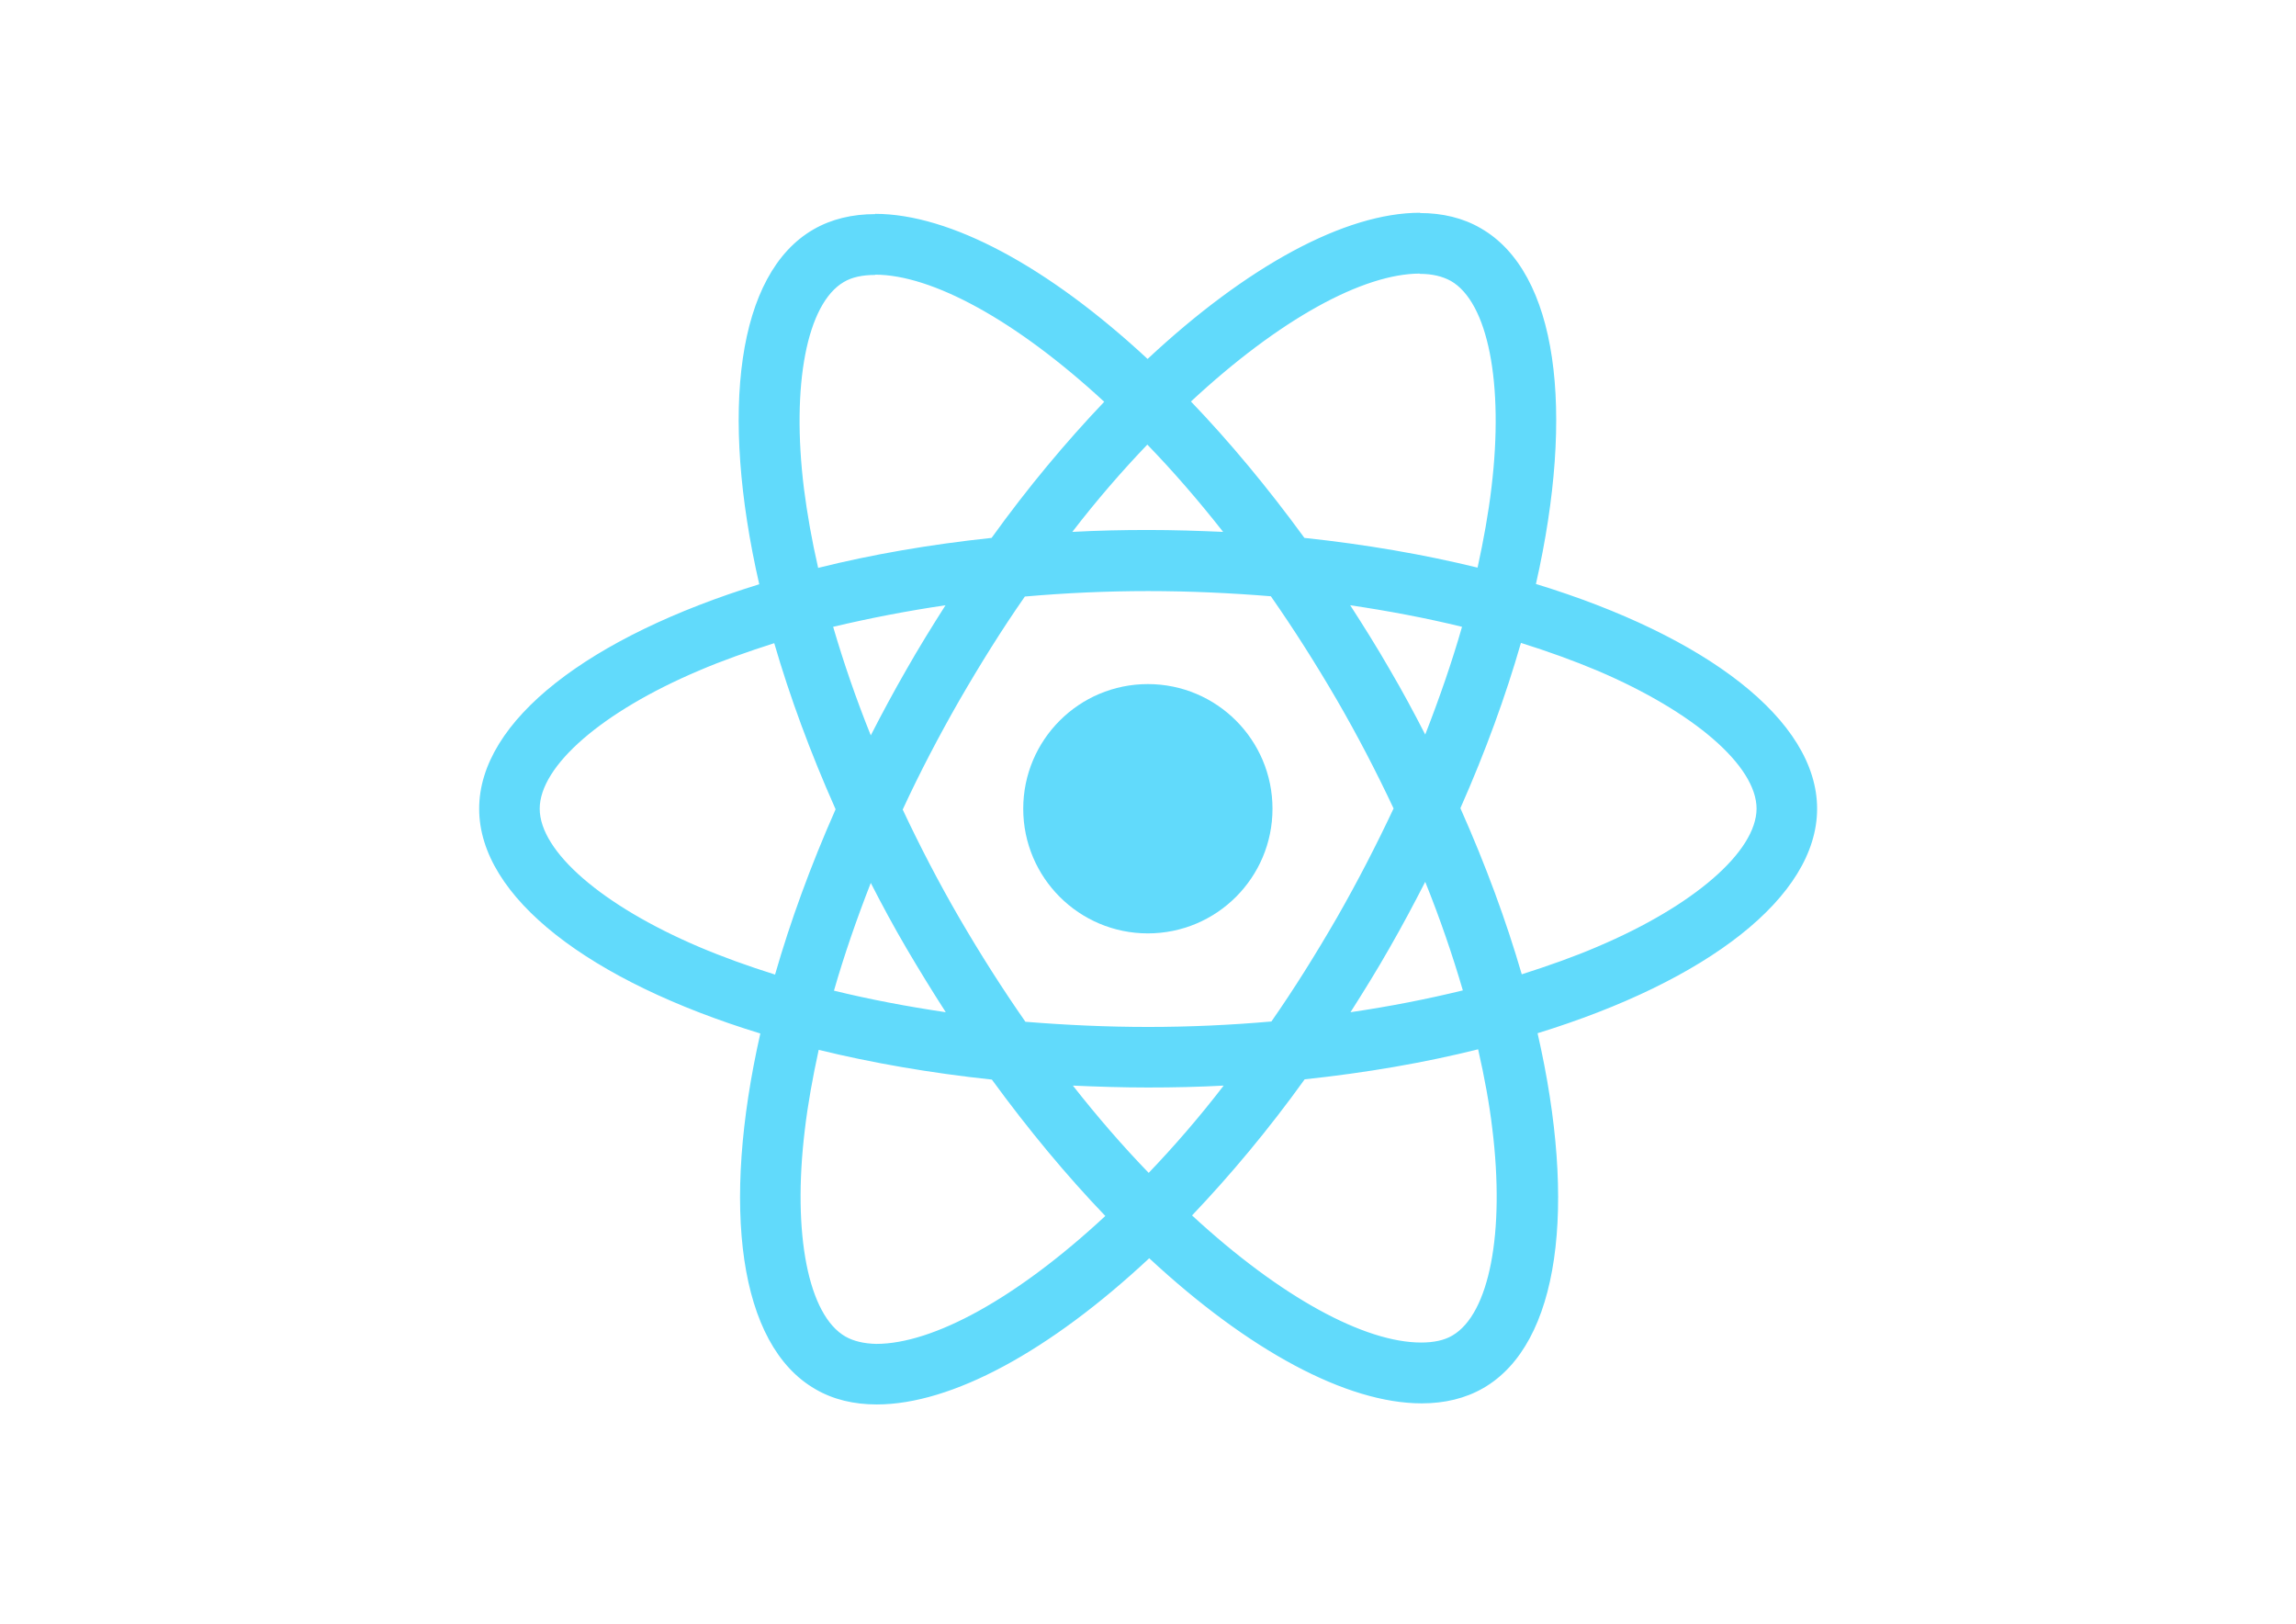
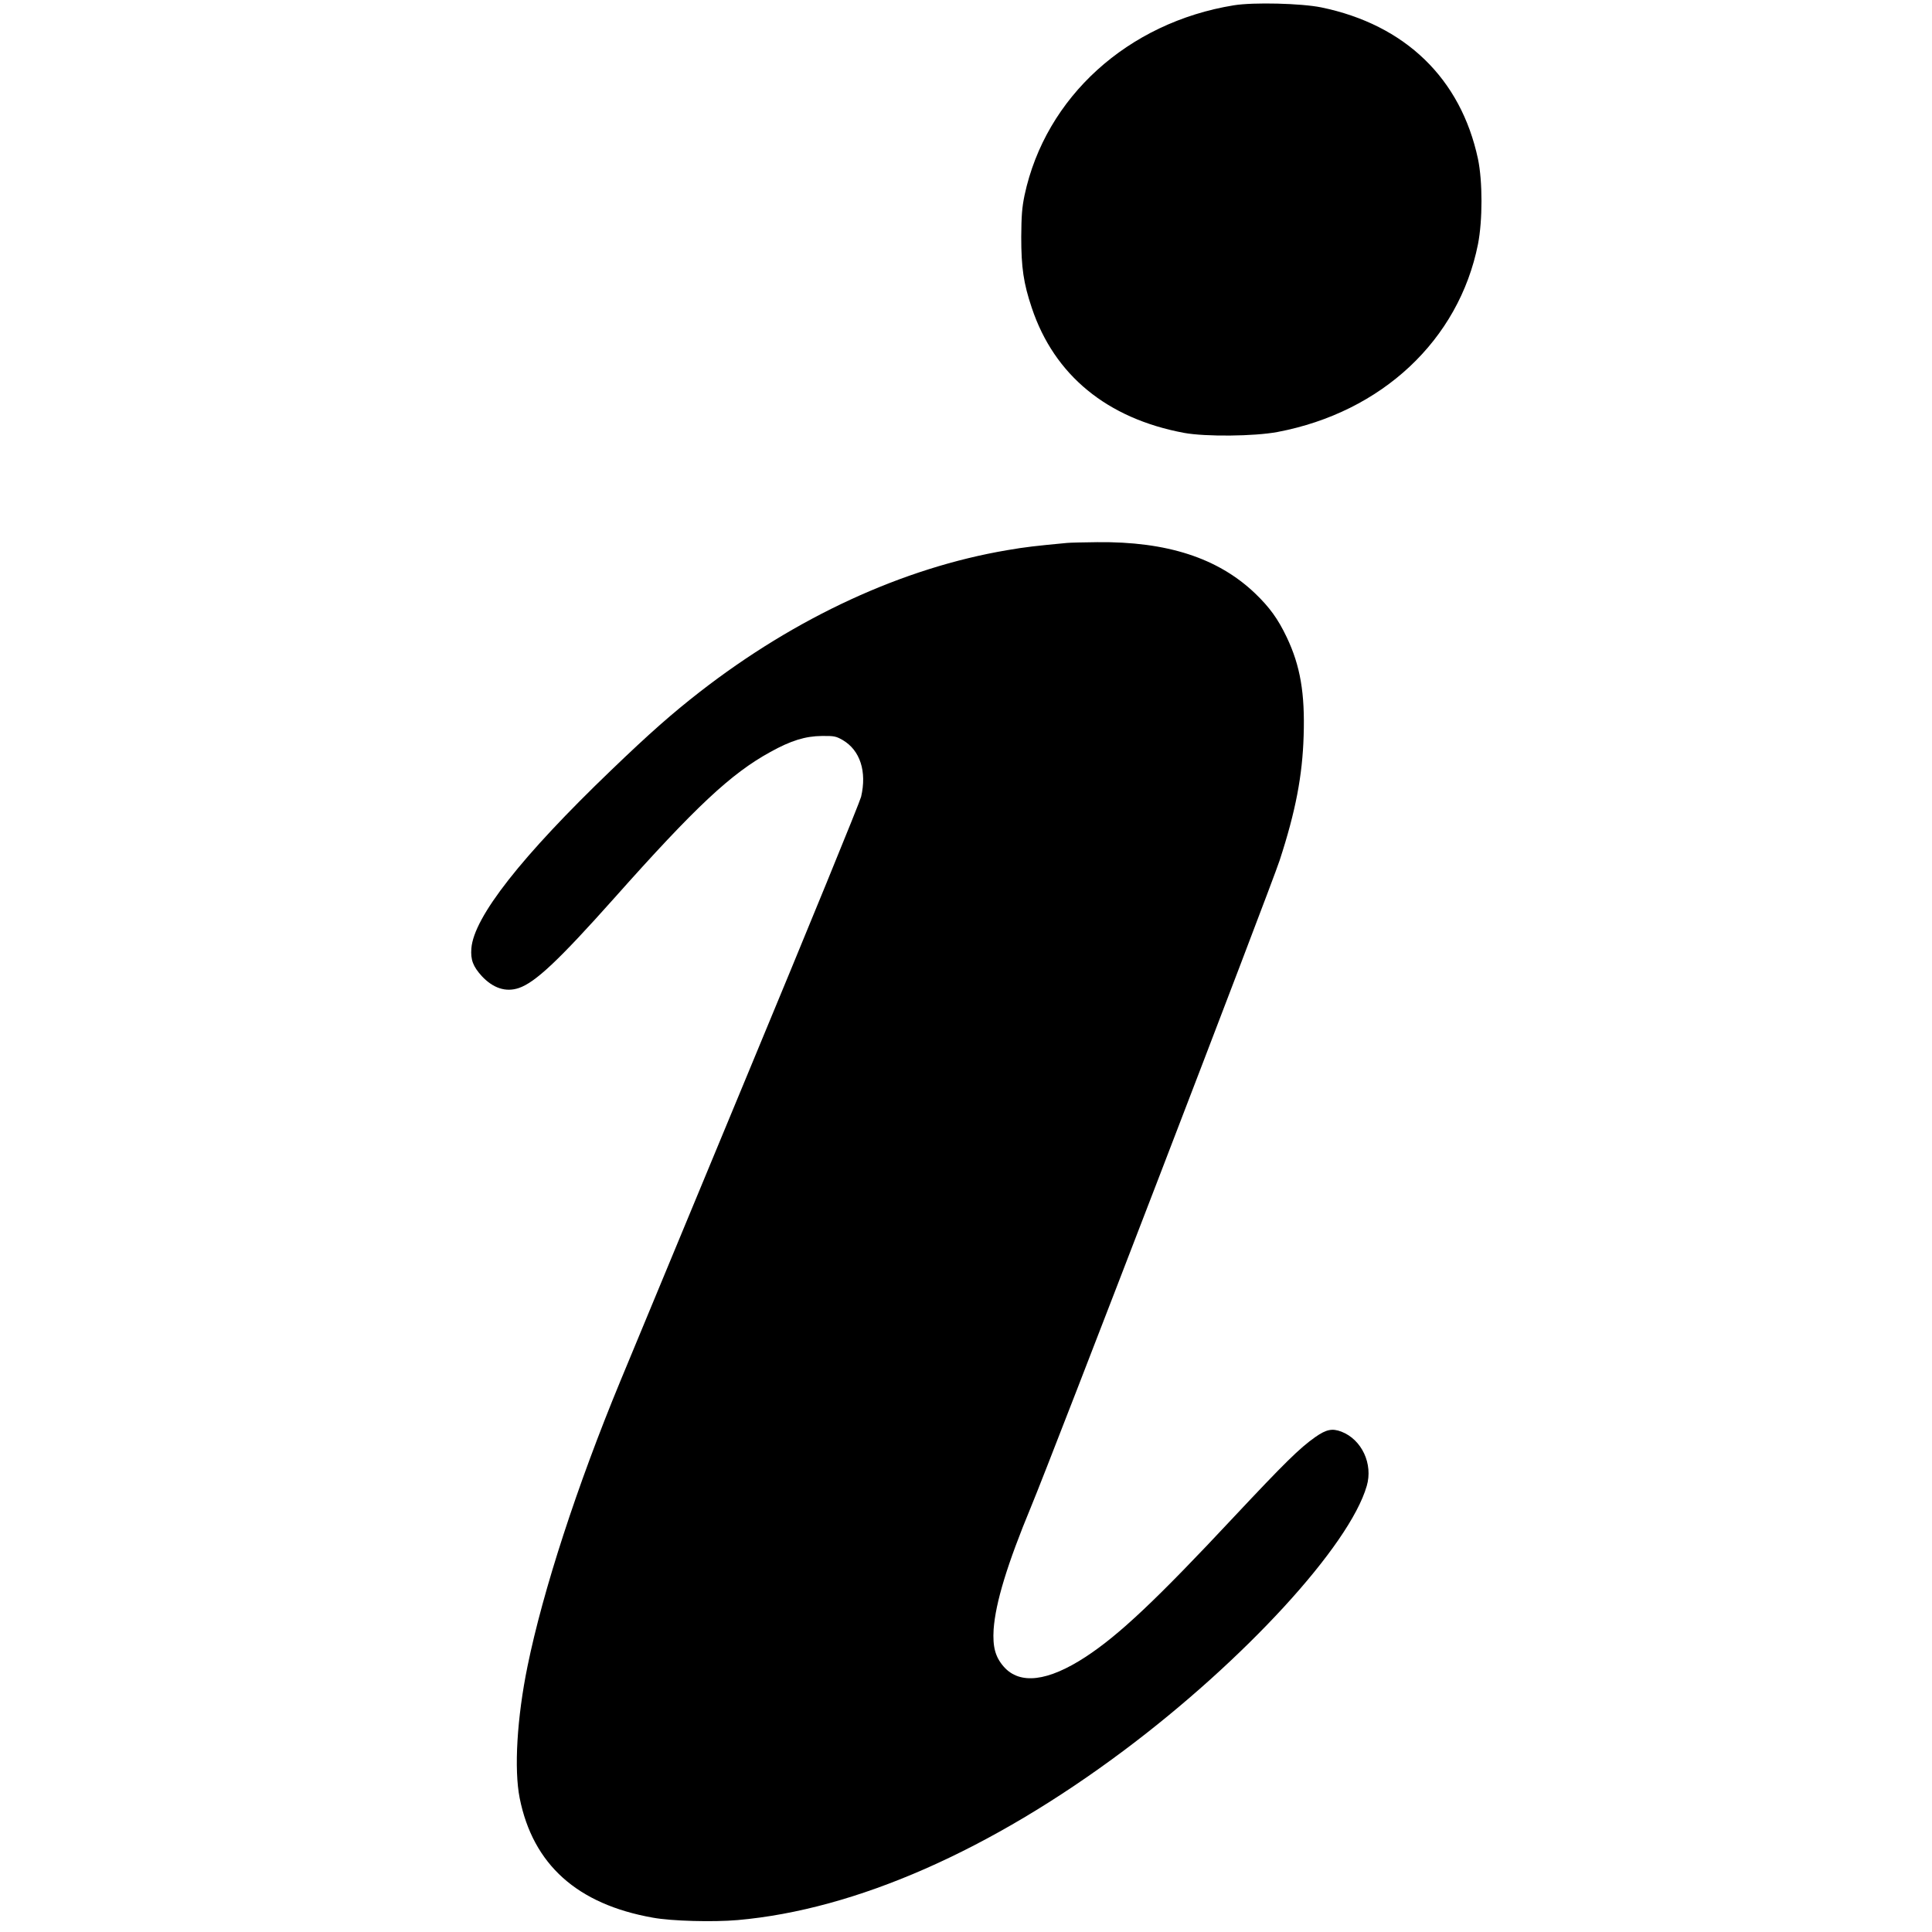
- <svg xmlns="http://www.w3.org/2000/svg" viewBox="0 0 841.9 595.3">
-   <g fill="#61DAFB">
-     <path d="M666.3 296.5c0-32.5-40.7-63.3-103.1-82.4 14.4-63.6 8-114.2-20.2-130.4-6.5-3.8-14.1-5.6-22.4-5.6v22.3c4.6 0 8.3.9 11.4 2.6 13.6 7.8 19.5 37.5 14.9 75.7-1.1 9.4-2.9 19.3-5.1 29.4-19.6-4.8-41-8.5-63.5-10.9-13.5-18.5-27.5-35.3-41.6-50 32.6-30.3 63.2-46.9 84-46.9V78c-27.5 0-63.5 19.6-99.9 53.6-36.4-33.8-72.4-53.2-99.9-53.2v22.3c20.7 0 51.4 16.5 84 46.6-14 14.7-28 31.4-41.3 49.9-22.6 2.4-44 6.1-63.6 11-2.3-10-4-19.7-5.2-29-4.7-38.2 1.1-67.9 14.6-75.8 3-1.8 6.9-2.6 11.5-2.6V78.5c-8.4 0-16 1.8-22.6 5.6-28.1 16.2-34.4 66.7-19.9 130.1-62.2 19.2-102.7 49.9-102.7 82.3 0 32.5 40.7 63.3 103.1 82.4-14.4 63.6-8 114.2 20.2 130.4 6.5 3.8 14.1 5.6 22.5 5.6 27.5 0 63.5-19.6 99.9-53.6 36.4 33.8 72.4 53.2 99.9 53.2 8.4 0 16-1.8 22.6-5.6 28.1-16.2 34.4-66.7 19.9-130.1 62-19.1 102.5-49.9 102.5-82.3zm-130.2-66.7c-3.7 12.9-8.3 26.2-13.5 39.5-4.1-8-8.4-16-13.1-24-4.6-8-9.5-15.8-14.4-23.4 14.2 2.1 27.9 4.7 41 7.9zm-45.8 106.5c-7.8 13.5-15.8 26.3-24.1 38.2-14.9 1.3-30 2-45.2 2-15.1 0-30.2-.7-45-1.9-8.3-11.9-16.4-24.6-24.2-38-7.6-13.1-14.5-26.4-20.8-39.8 6.2-13.4 13.2-26.8 20.7-39.9 7.8-13.5 15.8-26.3 24.1-38.2 14.9-1.3 30-2 45.2-2 15.1 0 30.2.7 45 1.9 8.3 11.9 16.4 24.6 24.2 38 7.6 13.1 14.5 26.4 20.8 39.8-6.3 13.4-13.2 26.8-20.7 39.9zm32.3-13c5.4 13.4 10 26.8 13.8 39.8-13.1 3.2-26.9 5.9-41.2 8 4.9-7.7 9.8-15.6 14.4-23.7 4.6-8 8.9-16.1 13-24.1zM421.2 430c-9.3-9.6-18.6-20.3-27.8-32 9 .4 18.2.7 27.5.7 9.4 0 18.7-.2 27.8-.7-9 11.7-18.3 22.4-27.5 32zm-74.4-58.9c-14.2-2.1-27.9-4.7-41-7.9 3.7-12.9 8.3-26.2 13.5-39.5 4.1 8 8.4 16 13.1 24 4.7 8 9.5 15.8 14.4 23.4zM420.7 163c9.3 9.6 18.6 20.3 27.8 32-9-.4-18.2-.7-27.5-.7-9.4 0-18.7.2-27.8.7 9-11.7 18.3-22.4 27.5-32zm-74 58.9c-4.9 7.7-9.8 15.6-14.4 23.7-4.6 8-8.9 16-13 24-5.4-13.4-10-26.8-13.8-39.8 13.1-3.1 26.9-5.8 41.2-7.9zm-90.5 125.2c-35.4-15.1-58.3-34.9-58.3-50.6 0-15.7 22.9-35.6 58.3-50.6 8.6-3.7 18-7 27.7-10.1 5.7 19.6 13.2 40 22.5 60.9-9.2 20.8-16.6 41.1-22.2 60.6-9.9-3.1-19.3-6.5-28-10.2zM310 490c-13.6-7.8-19.5-37.5-14.9-75.7 1.1-9.4 2.9-19.3 5.1-29.4 19.6 4.8 41 8.5 63.5 10.9 13.5 18.5 27.5 35.3 41.6 50-32.6 30.3-63.2 46.9-84 46.9-4.5-.1-8.3-1-11.3-2.7zm237.2-76.2c4.7 38.2-1.1 67.9-14.6 75.8-3 1.8-6.9 2.6-11.5 2.6-20.7 0-51.4-16.5-84-46.6 14-14.7 28-31.4 41.3-49.9 22.6-2.4 44-6.1 63.6-11 2.3 10.1 4.1 19.8 5.2 29.1zm38.5-66.7c-8.6 3.7-18 7-27.7 10.1-5.7-19.6-13.2-40-22.5-60.9 9.2-20.8 16.6-41.1 22.2-60.6 9.9 3.1 19.3 6.5 28.1 10.2 35.4 15.1 58.3 34.9 58.3 50.6-.1 15.7-23 35.6-58.4 50.6zM320.8 78.4z" />
-     <circle cx="420.9" cy="296.5" r="45.7" />
-     <path d="M520.5 78.1z" />
+ <svg xmlns="http://www.w3.org/2000/svg" version="1.0" width="1280pt" height="1280pt" viewBox="0 0 1280 1280" preserveAspectRatio="xMidYMid meet">
+   <g transform="translate(0,1280) scale(0.1,-0.1)" fill="#000000" stroke="none">
+     <path d="M8175 12765 c-703 -114 -1248 -608 -1387 -1258 -17 -82 -21 -136 -22 -277 0 -202 15 -307 70 -470 149 -446 499 -733 1009 -828 142 -26 465 -23 619 6 691 131 1201 609 1328 1244 31 158 31 417 0 565 -114 533 -482 889 -1038 1004 -133 27 -448 35 -579 14z" />
+     <path d="M7070 9203 c-212 -20 -275 -27 -397 -48 -691 -117 -1400 -444 -2038 -940 -182 -142 -328 -270 -585 -517 -595 -571 -911 -974 -927 -1181 -6 -76 11 -120 69 -184 75 -80 159 -108 245 -79 109 37 263 181 632 595 539 606 774 826 1035 969 135 75 231 105 341 106 82 1 94 -2 138 -27 116 -68 161 -209 122 -376 -9 -36 -349 -868 -757 -1850 -407 -982 -785 -1892 -838 -2021 -287 -694 -513 -1389 -615 -1889 -70 -342 -90 -683 -52 -874 88 -440 381 -703 882 -792 124 -23 401 -30 562 -16 783 69 1674 461 2561 1125 796 596 1492 1354 1607 1751 43 146 -33 308 -168 360 -61 23 -100 15 -173 -36 -105 -74 -202 -170 -539 -529 -515 -551 -762 -783 -982 -927 -251 -164 -437 -186 -543 -65 -56 64 -74 131 -67 247 13 179 91 434 249 815 135 324 1588 4102 1646 4280 106 325 151 561 159 826 9 281 -22 463 -112 652 -58 122 -114 199 -211 292 -245 233 -582 343 -1044 338 -91 -1 -181 -3 -200 -5z" />
  </g>
</svg>
